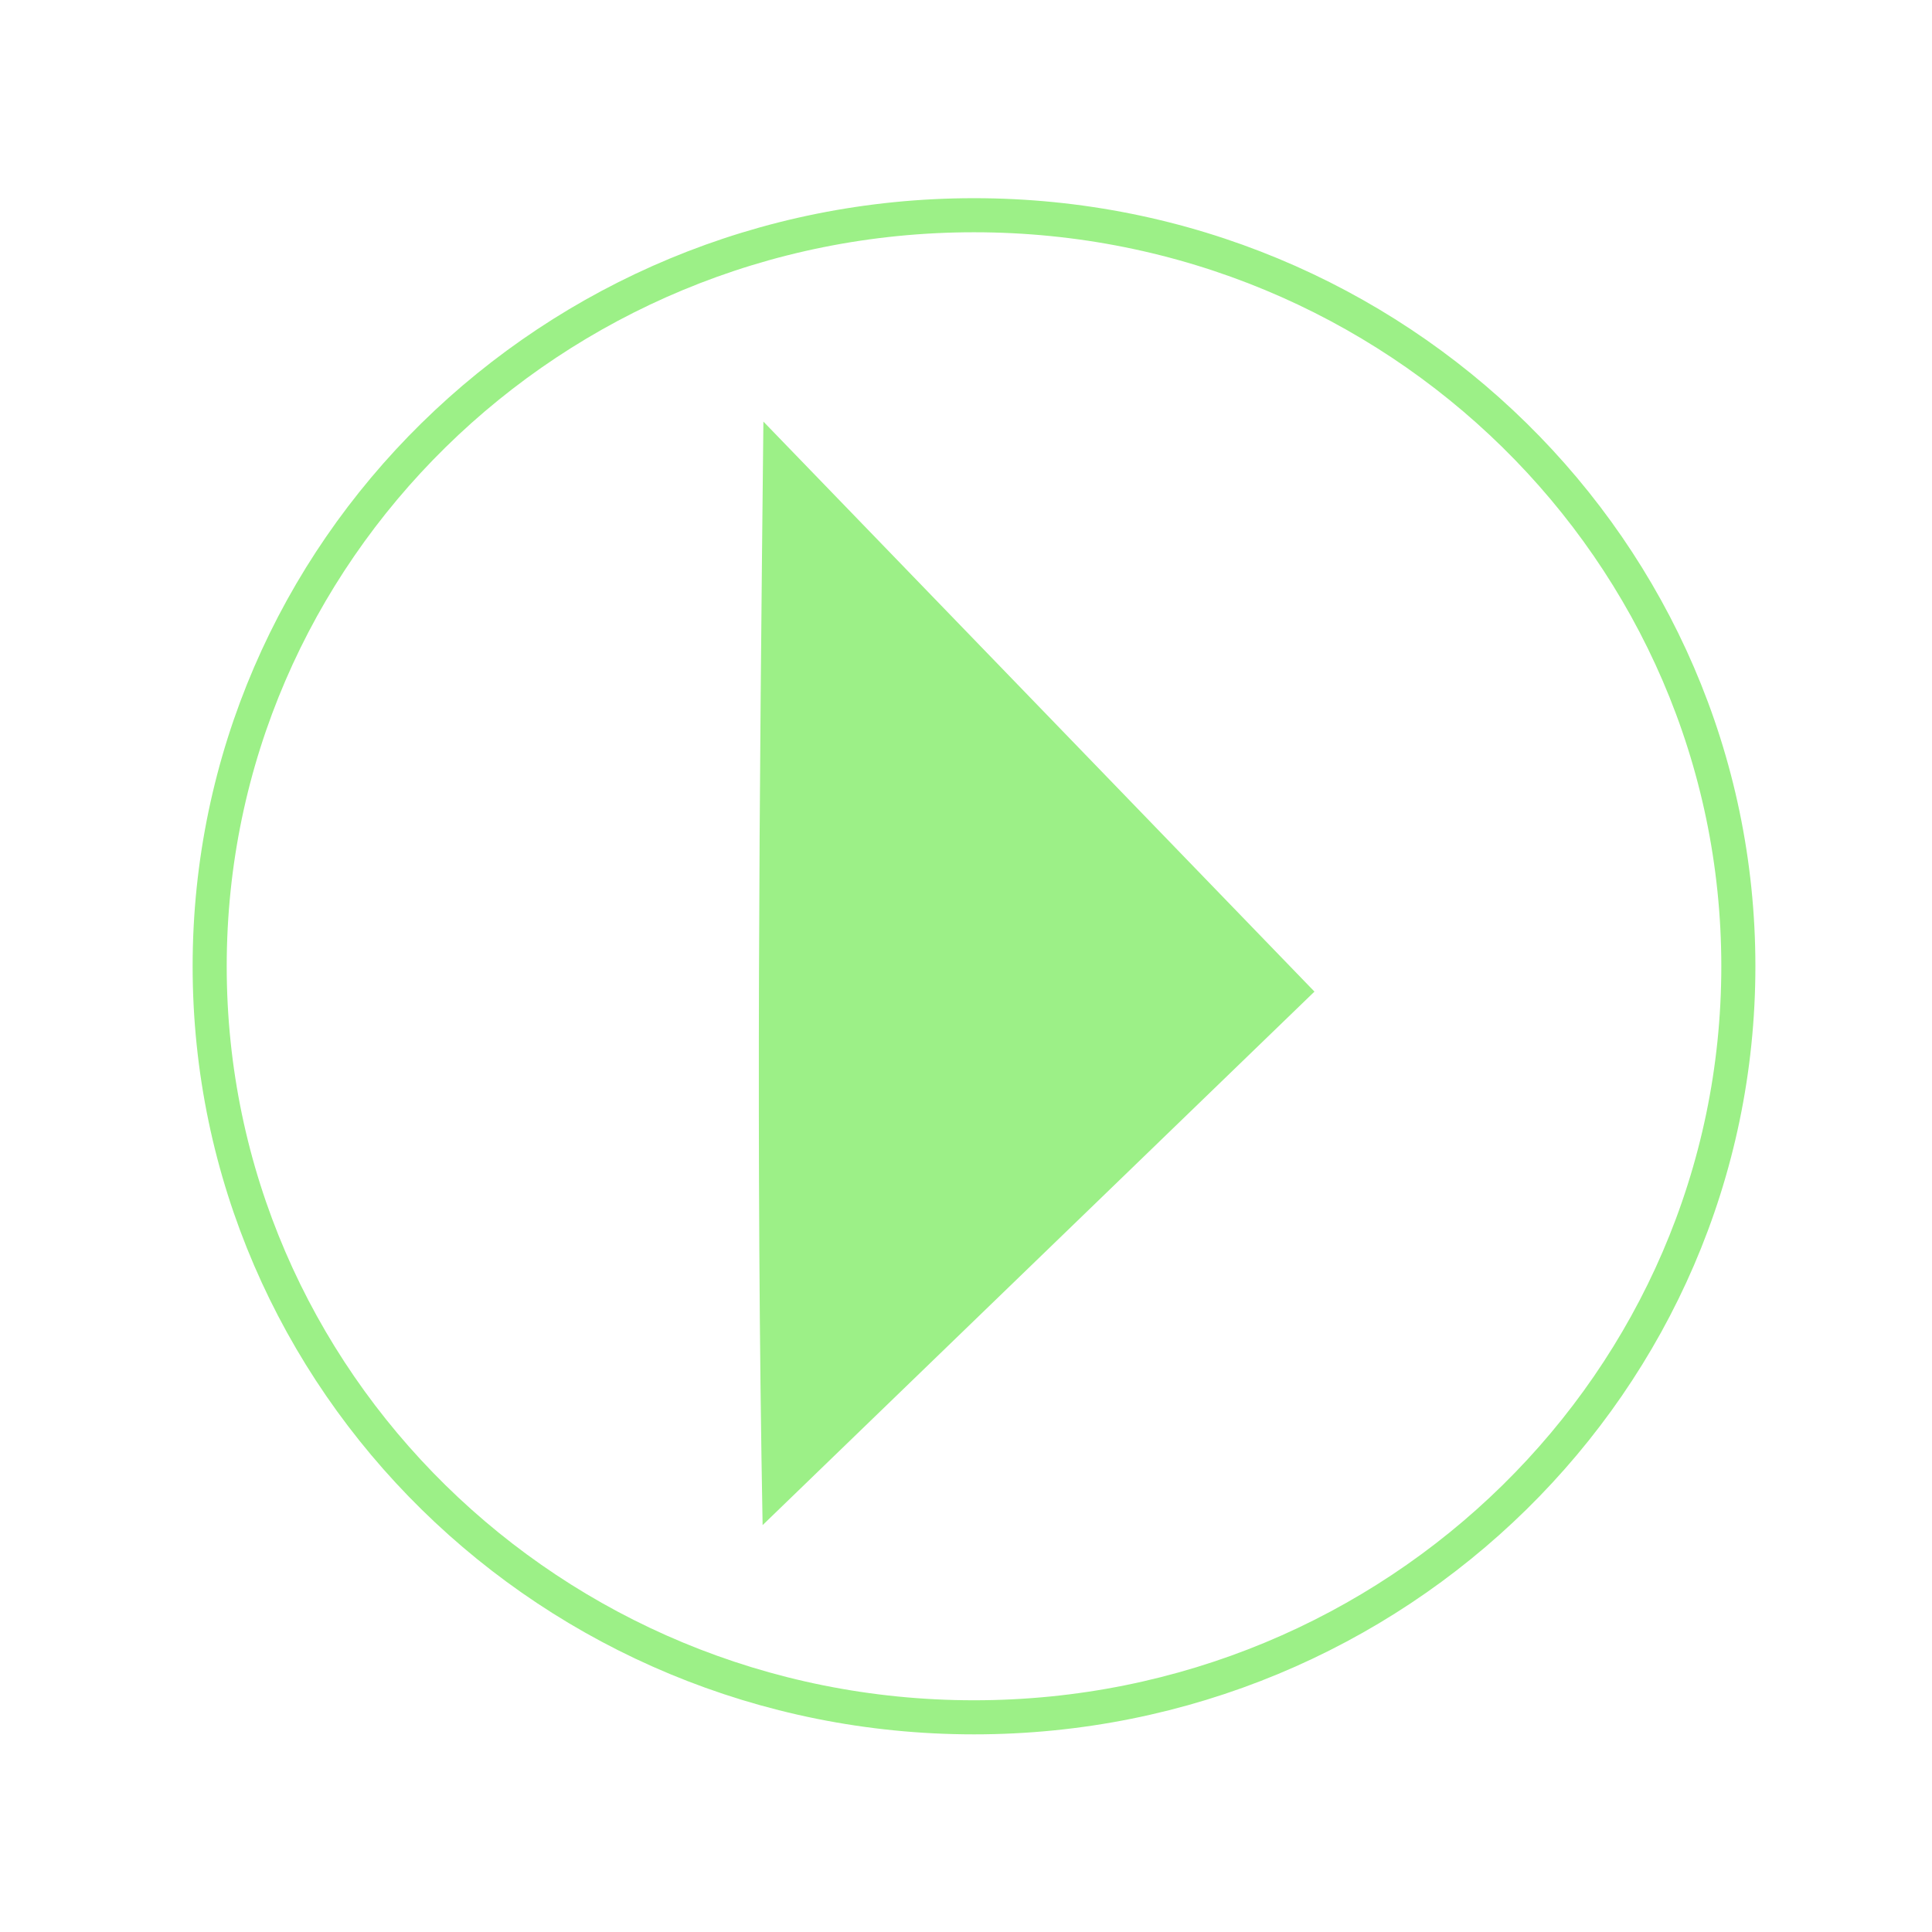
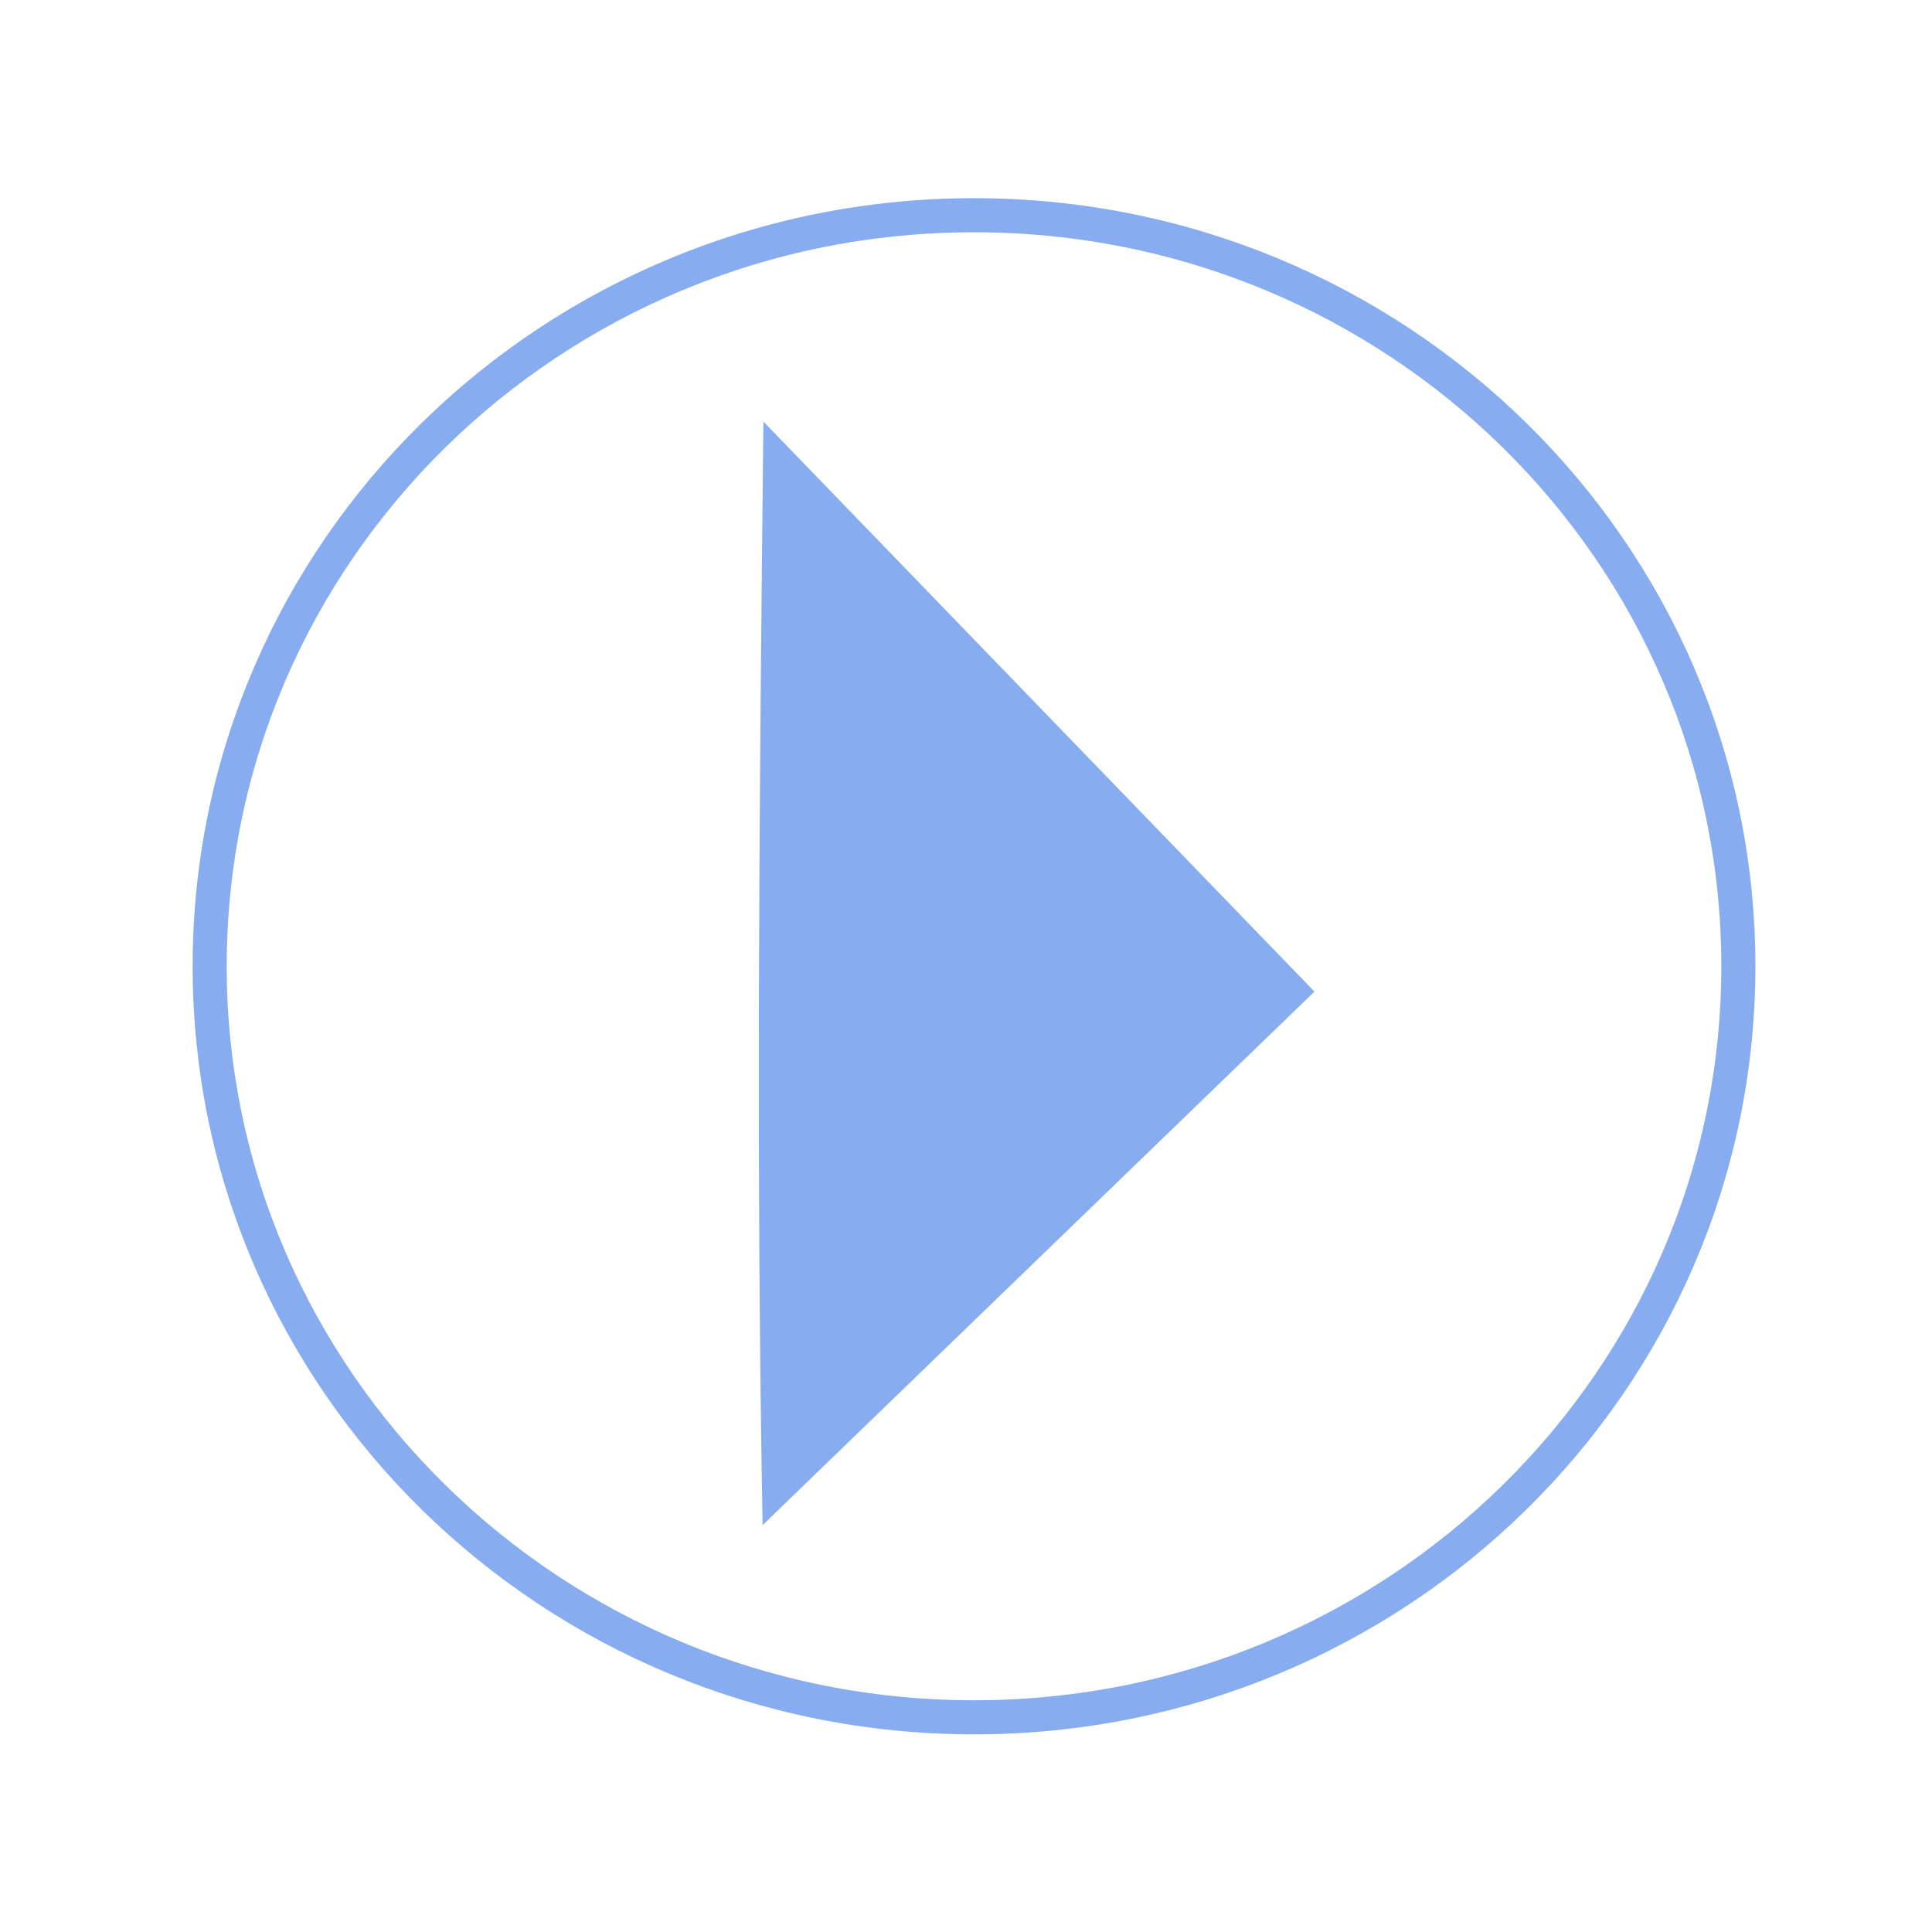
<svg xmlns="http://www.w3.org/2000/svg" width="150mm" height="150mm" viewBox="0 0 150 150" version="1.1" id="svg8">
  <defs id="defs2">
-     <linearGradient id="0">
-       <stop style="stop-color:#3dc5e7;stop-opacity:1;" offset="0" id="stop896" />
-       <stop style="stop-color:#37c87194;stop-opacity:01;" offset="1" id="stop898" />
-     </linearGradient>
-     <linearGradient id="linearGradient865">
-       <stop style="stop-color:#3dc5e7;stop-opacity:1;" offset="0" id="stop861" />
-       <stop style="stop-color:#37c87194;stop-opacity:1;" offset="1" id="stop863" />
-     </linearGradient>
    <g id="layer1">
      <circle style="fill:none;fill-rule:evenodd;stroke:url(#linearGradient865);stroke-width:0.993" id="path12" cx="74.944" cy="75.116" r="74.503" />
-       <g id="rect908" transform="matrix(0.7277672,0.6858242,-0.7037625,0.7104354,0.6478154,-0.2375149)" style="opacity:1;fill:none;stroke:url(#0)">
-         <path style="opacity:1;fill:none;stroke:url(#0)" d="M 134.269,65.682 C 104.622,35.531 75.492,4.869 45.712,-25.151 l 88.936,0.373 z" id="path1085" />
+       <g id="rect908" transform="matrix(0.7277672,0.6858242,-0.7037625,0.7104354,0.6478154,-0.2375149)" style="opacity:1;fill:none;stroke:#87acf0">
+         <path style="opacity:1;fill:none;stroke:#87acf0" d="M 134.269,65.682 C 104.622,35.531 75.492,4.869 45.712,-25.151 l 88.936,0.373 z" id="path1085" />
      </g>
    </g>
  </defs>
-   <ellipse style="fill:none;fill-rule:evenodd;stroke:#9cf087;stroke-width:2.646;fill-opacity:1;stroke-miterlimit:4;stroke-dasharray:none;stroke-opacity:1" id="path841" cx="75.622" cy="75.021" rx="59.343" ry="58.311" />
-   <path id="rect843" style="fill:#9cf087;fill-rule:evenodd;stroke:none;stroke-width:0.265;fill-opacity:1" d="M 59.27,32.732 102.055,76.988 59.209,118.409 c -0.527,-28.562 -0.243,-57.117 0.061,-85.678 z" />
+   <ellipse style="fill:none;fill-rule:evenodd;stroke:#87acf0;stroke-width:2.646;fill-opacity:1;stroke-miterlimit:4;stroke-dasharray:none;stroke-opacity:1" id="path841" cx="75.622" cy="75.021" rx="59.343" ry="58.311" />
+   <path id="rect843" style="fill:#87acf0;fill-rule:evenodd;stroke:none;stroke-width:0.265;fill-opacity:1" d="M 59.27,32.732 102.055,76.988 59.209,118.409 c -0.527,-28.562 -0.243,-57.117 0.061,-85.678 z" />
</svg>
